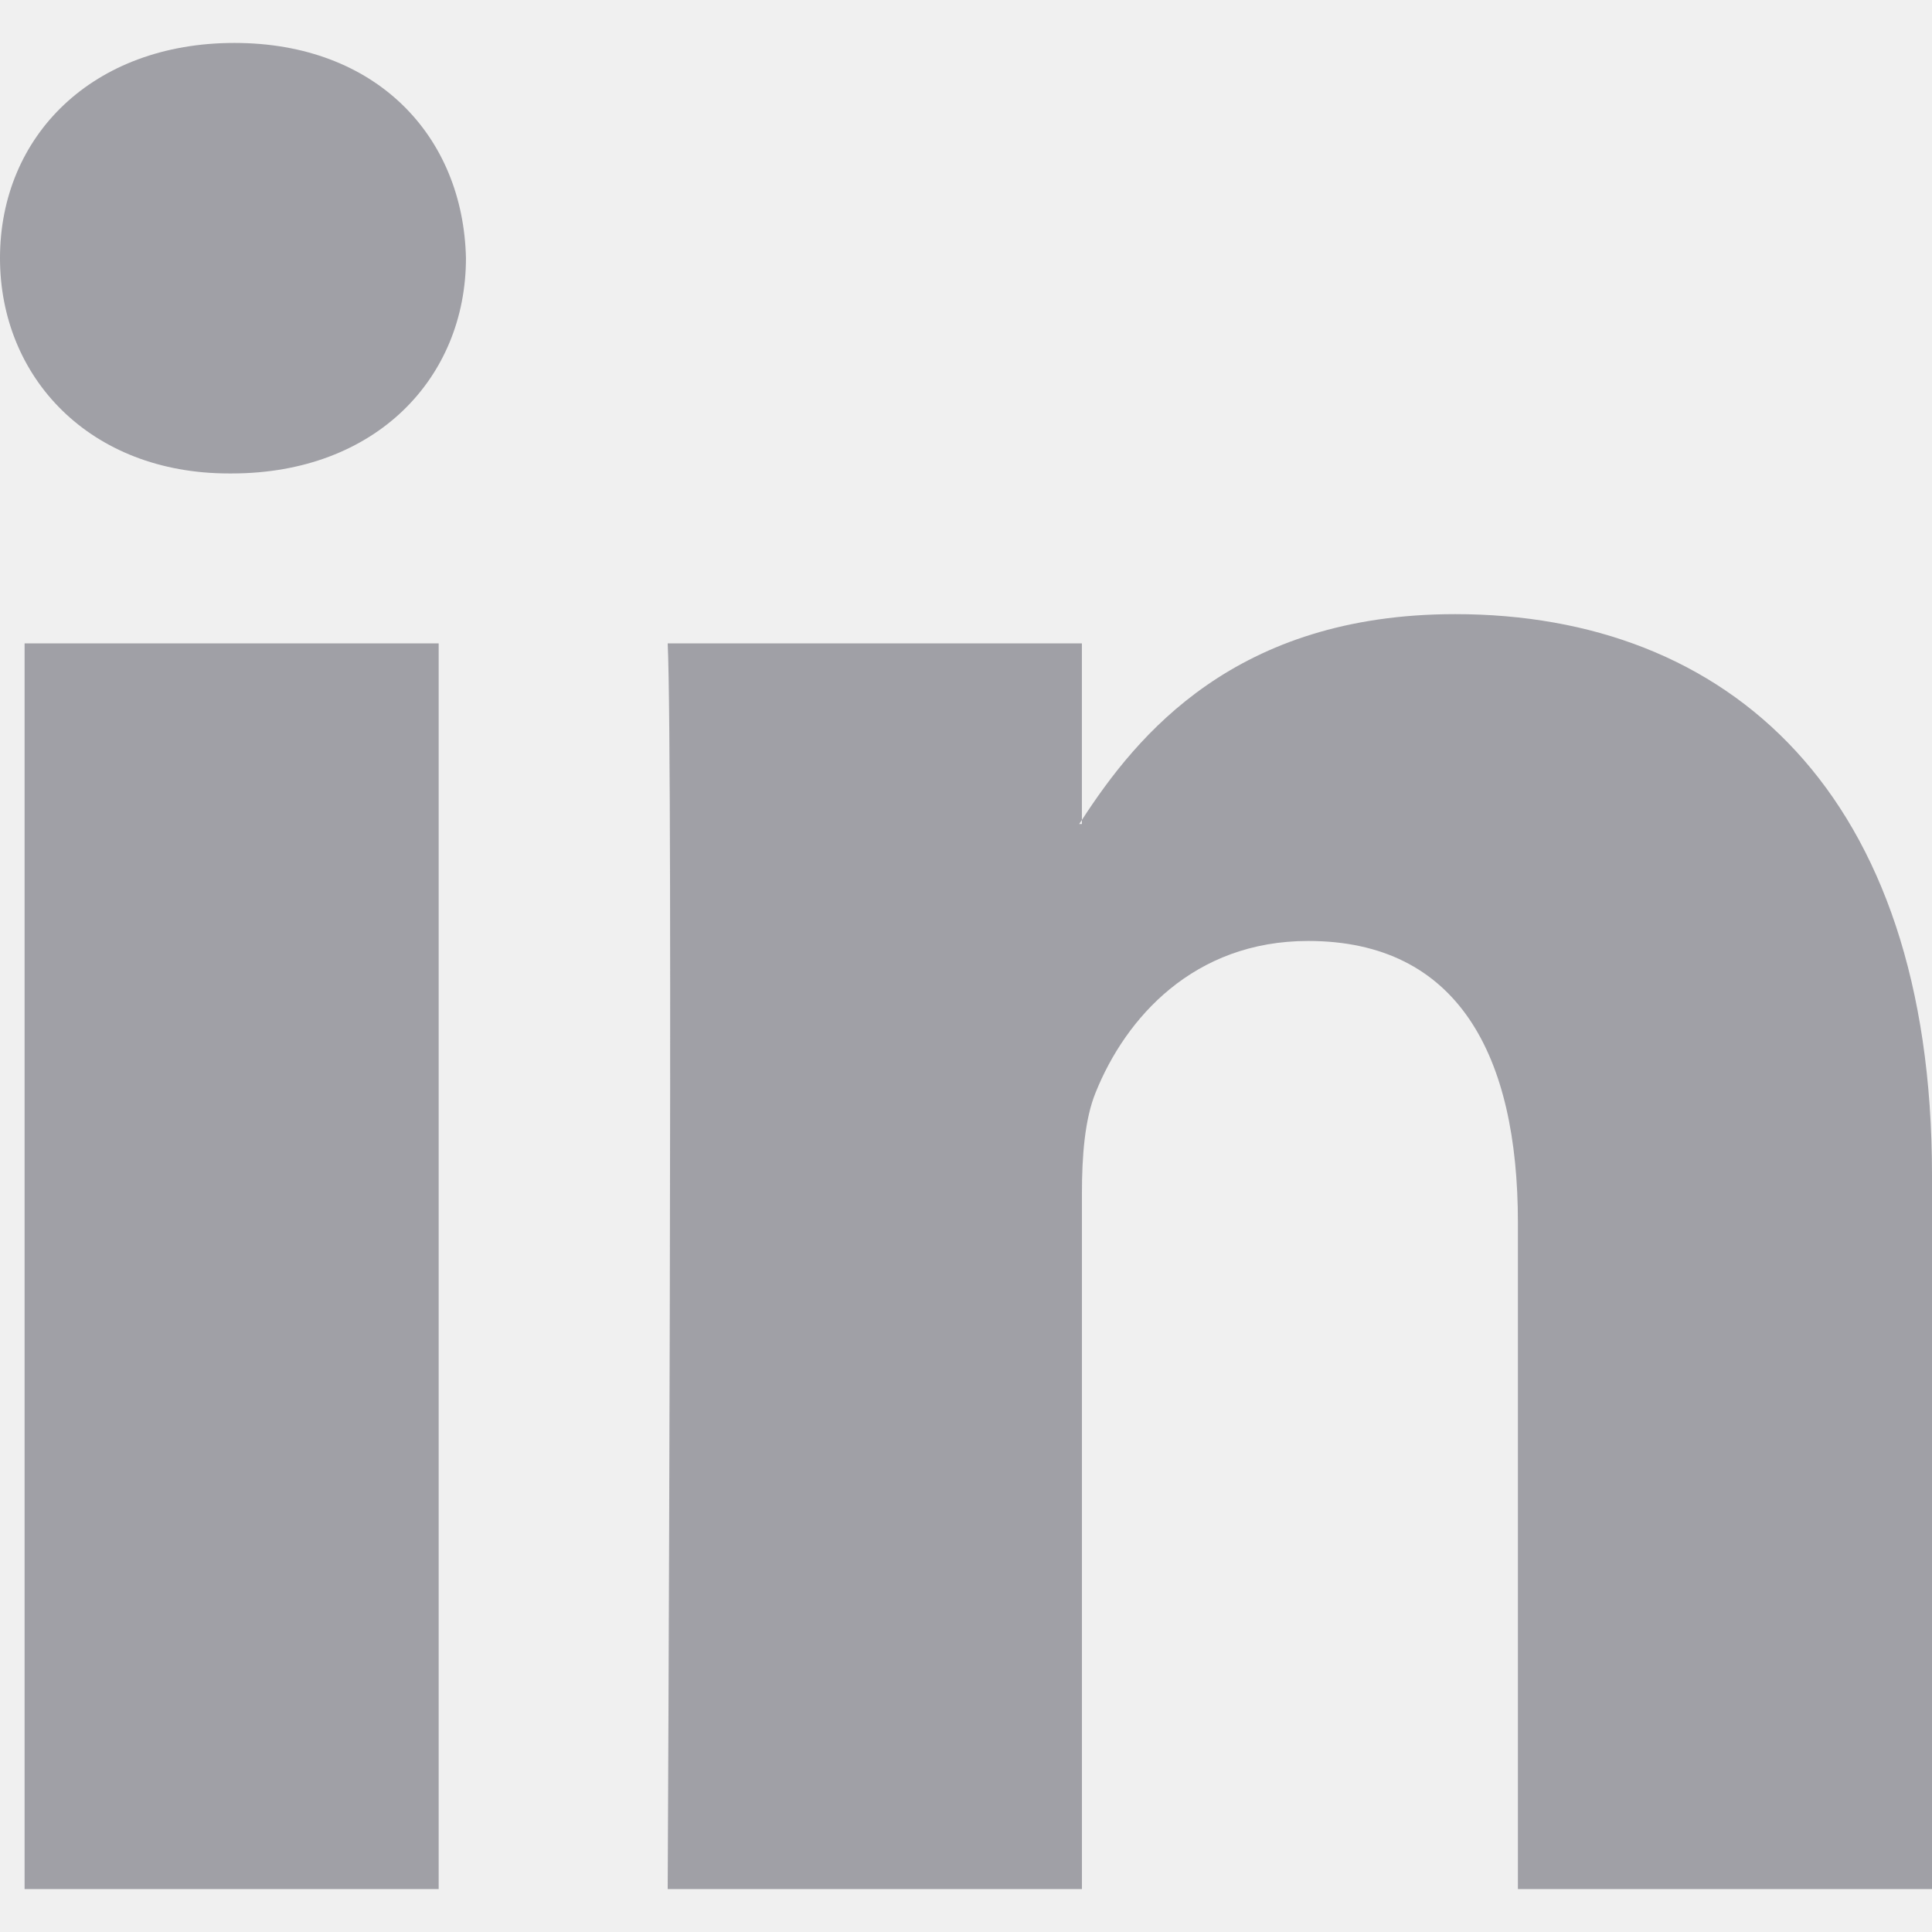
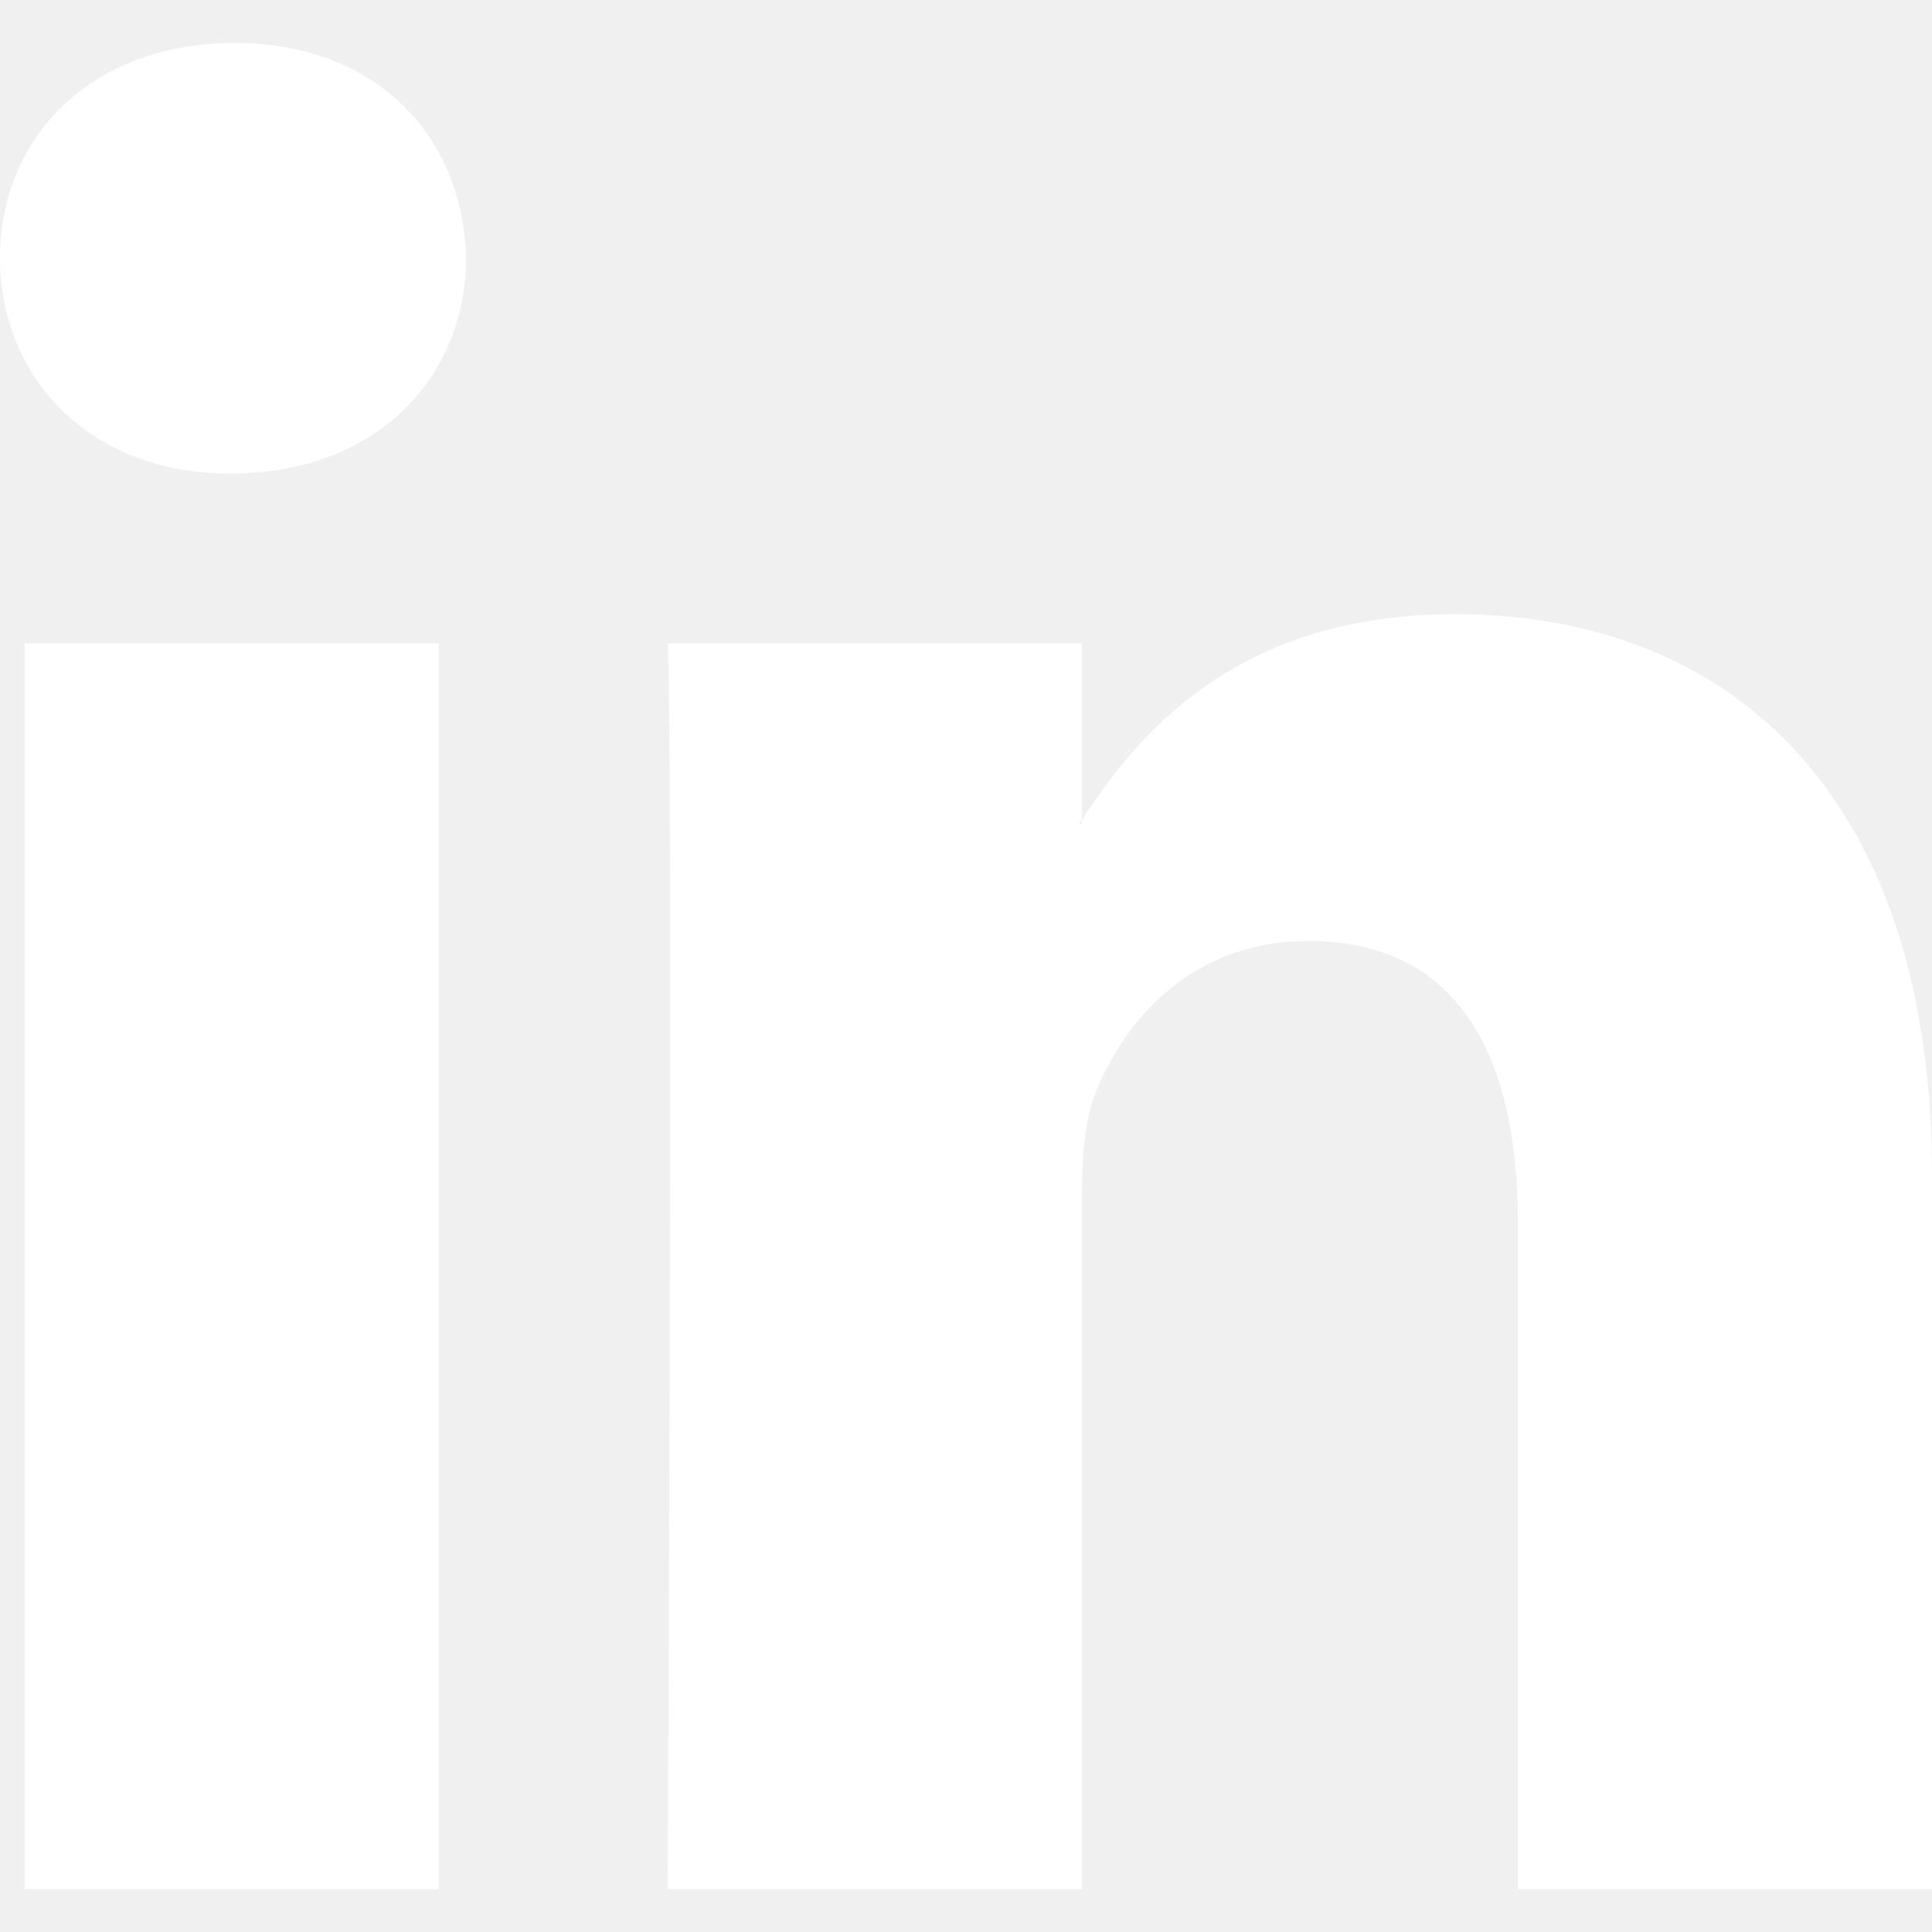
<svg xmlns="http://www.w3.org/2000/svg" version="1.1" id="Capa_1" x="0px" y="0px" width="430.117px" height="430.117px" viewBox="0 0 430.117 430.117" style="enable-background:new 0 0 430.117 430.117;" xml:space="preserve">
  <g>
-     <path id="LinkedIn" d="M430.117,261.543V420.56h-92.188V272.193c0-37.271-13.334-62.707-46.703-62.707   c-25.473,0-40.632,17.142-47.301,33.724c-2.432,5.928-3.058,14.179-3.058,22.477V420.56h-92.219c0,0,1.242-251.285,0-277.32h92.21   v39.309c-0.187,0.294-0.43,0.611-0.606,0.896h0.606v-0.896c12.251-18.869,34.13-45.824,83.102-45.824   C384.633,136.724,430.117,176.361,430.117,261.543z M52.183,9.558C20.635,9.558,0,30.251,0,57.463   c0,26.619,20.038,47.94,50.959,47.94h0.616c32.159,0,52.159-21.317,52.159-47.94C103.128,30.251,83.734,9.558,52.183,9.558z    M5.477,420.56h92.184v-277.32H5.477V420.56z" fill="#a0a0a6" />
+     <path id="LinkedIn" d="M430.117,261.543V420.56h-92.188V272.193c0-37.271-13.334-62.707-46.703-62.707   c-25.473,0-40.632,17.142-47.301,33.724c-2.432,5.928-3.058,14.179-3.058,22.477V420.56h-92.219c0,0,1.242-251.285,0-277.32h92.21   v39.309c-0.187,0.294-0.43,0.611-0.606,0.896h0.606v-0.896c12.251-18.869,34.13-45.824,83.102-45.824   C384.633,136.724,430.117,176.361,430.117,261.543z M52.183,9.558C20.635,9.558,0,30.251,0,57.463   c0,26.619,20.038,47.94,50.959,47.94h0.616c32.159,0,52.159-21.317,52.159-47.94C103.128,30.251,83.734,9.558,52.183,9.558z    M5.477,420.56h92.184v-277.32H5.477V420.56z" fill="#fff" />
  </g>
  <g>
</g>
  <g>
</g>
  <g>
</g>
  <g>
</g>
  <g>
</g>
  <g>
</g>
  <g>
</g>
  <g>
</g>
  <g>
</g>
  <g>
</g>
  <g>
</g>
  <g>
</g>
  <g>
</g>
  <g>
</g>
  <g>
</g>
</svg>
